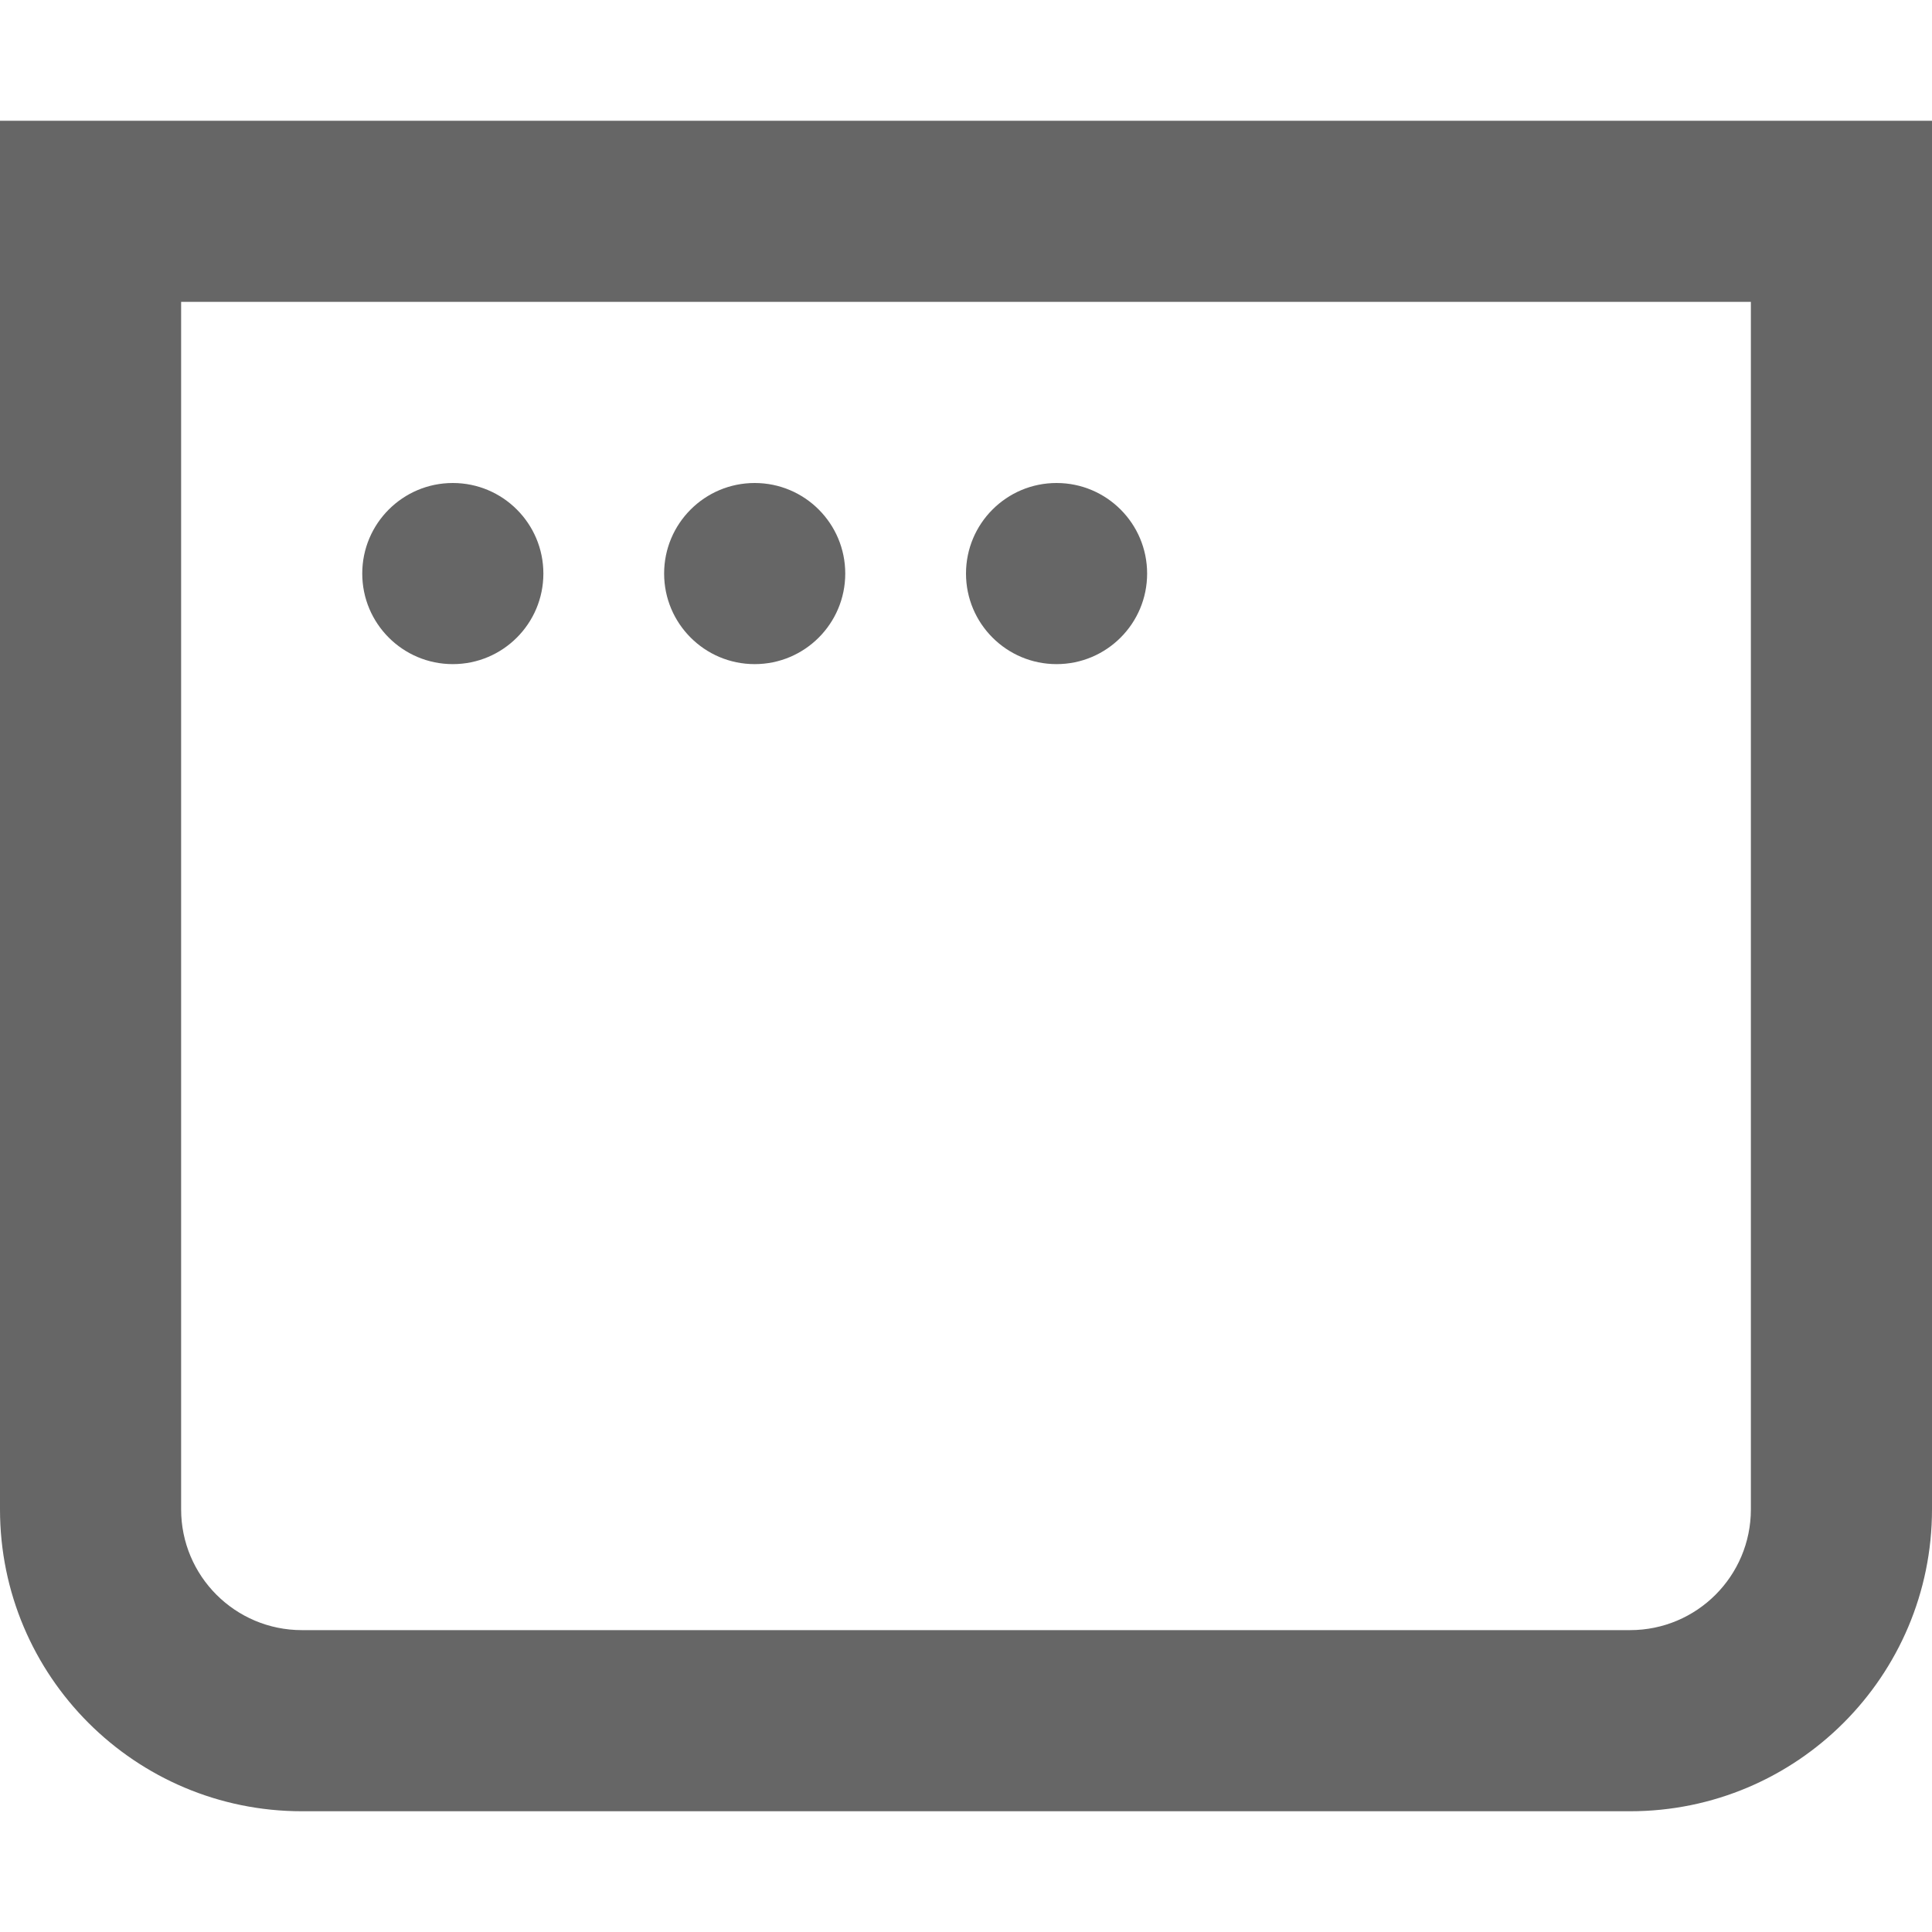
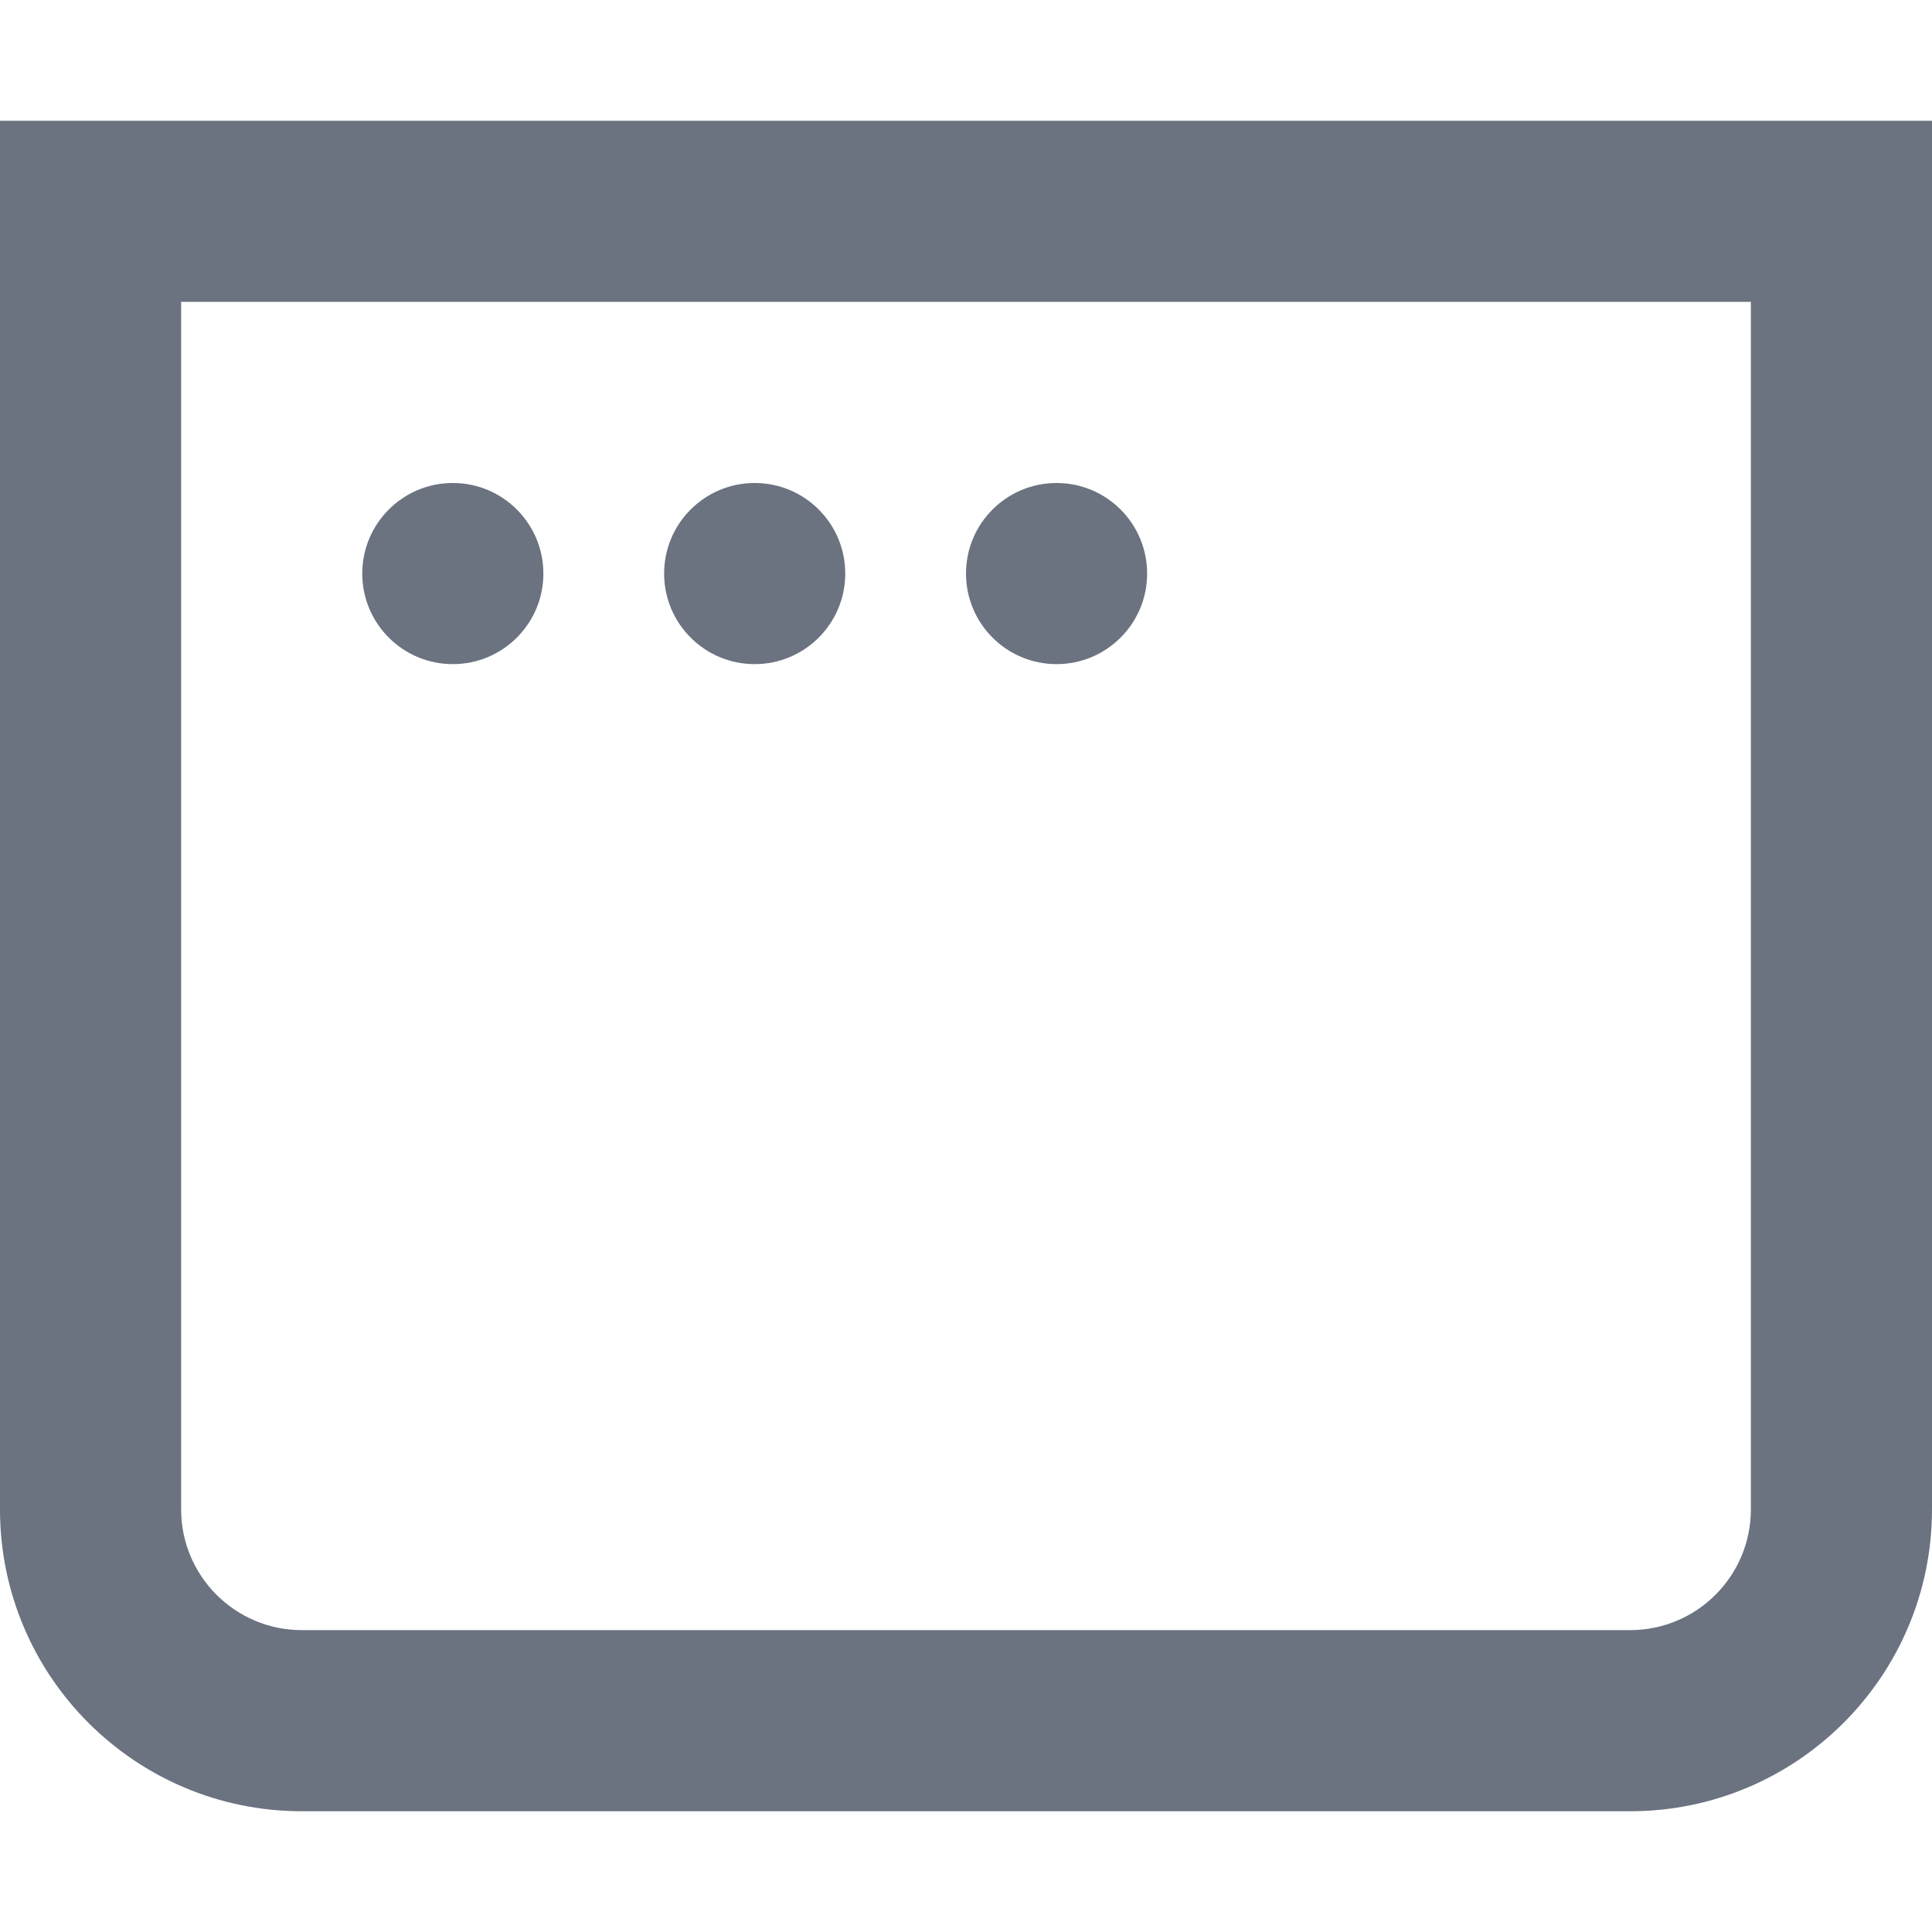
<svg xmlns="http://www.w3.org/2000/svg" fill="none" viewBox="0 0 16 16">
-   <path fill-rule="evenodd" clip-rule="evenodd" d="M1.5 2.5h13v10a1 1 0 0 1-1 1h-11a1 1 0 0 1-1-1zM0 1h16v11.5a2.5 2.5 0 0 1-2.5 2.5h-11A2.5 2.5 0 0 1 0 12.5zm3.75 4.5a.75.75 0 1 0 0-1.5.75.75 0 0 0 0 1.5M7 4.75a.75.75 0 1 1-1.5 0 .75.75 0 0 1 1.5 0m1.75.75a.75.75 0 1 0 0-1.5.75.75 0 0 0 0 1.5" fill="#666" />
+   <path fill-rule="evenodd" clip-rule="evenodd" d="M1.5 2.5h13v10a1 1 0 0 1-1 1h-11a1 1 0 0 1-1-1zM0 1h16v11.5a2.5 2.5 0 0 1-2.5 2.5h-11A2.5 2.5 0 0 1 0 12.5zm3.75 4.5a.75.75 0 1 0 0-1.5.75.75 0 0 0 0 1.5M7 4.75a.75.75 0 1 1-1.5 0 .75.75 0 0 1 1.5 0m1.75.75a.75.75 0 1 0 0-1.5.75.75 0 0 0 0 1.5" fill="#6b7280" />
</svg>
